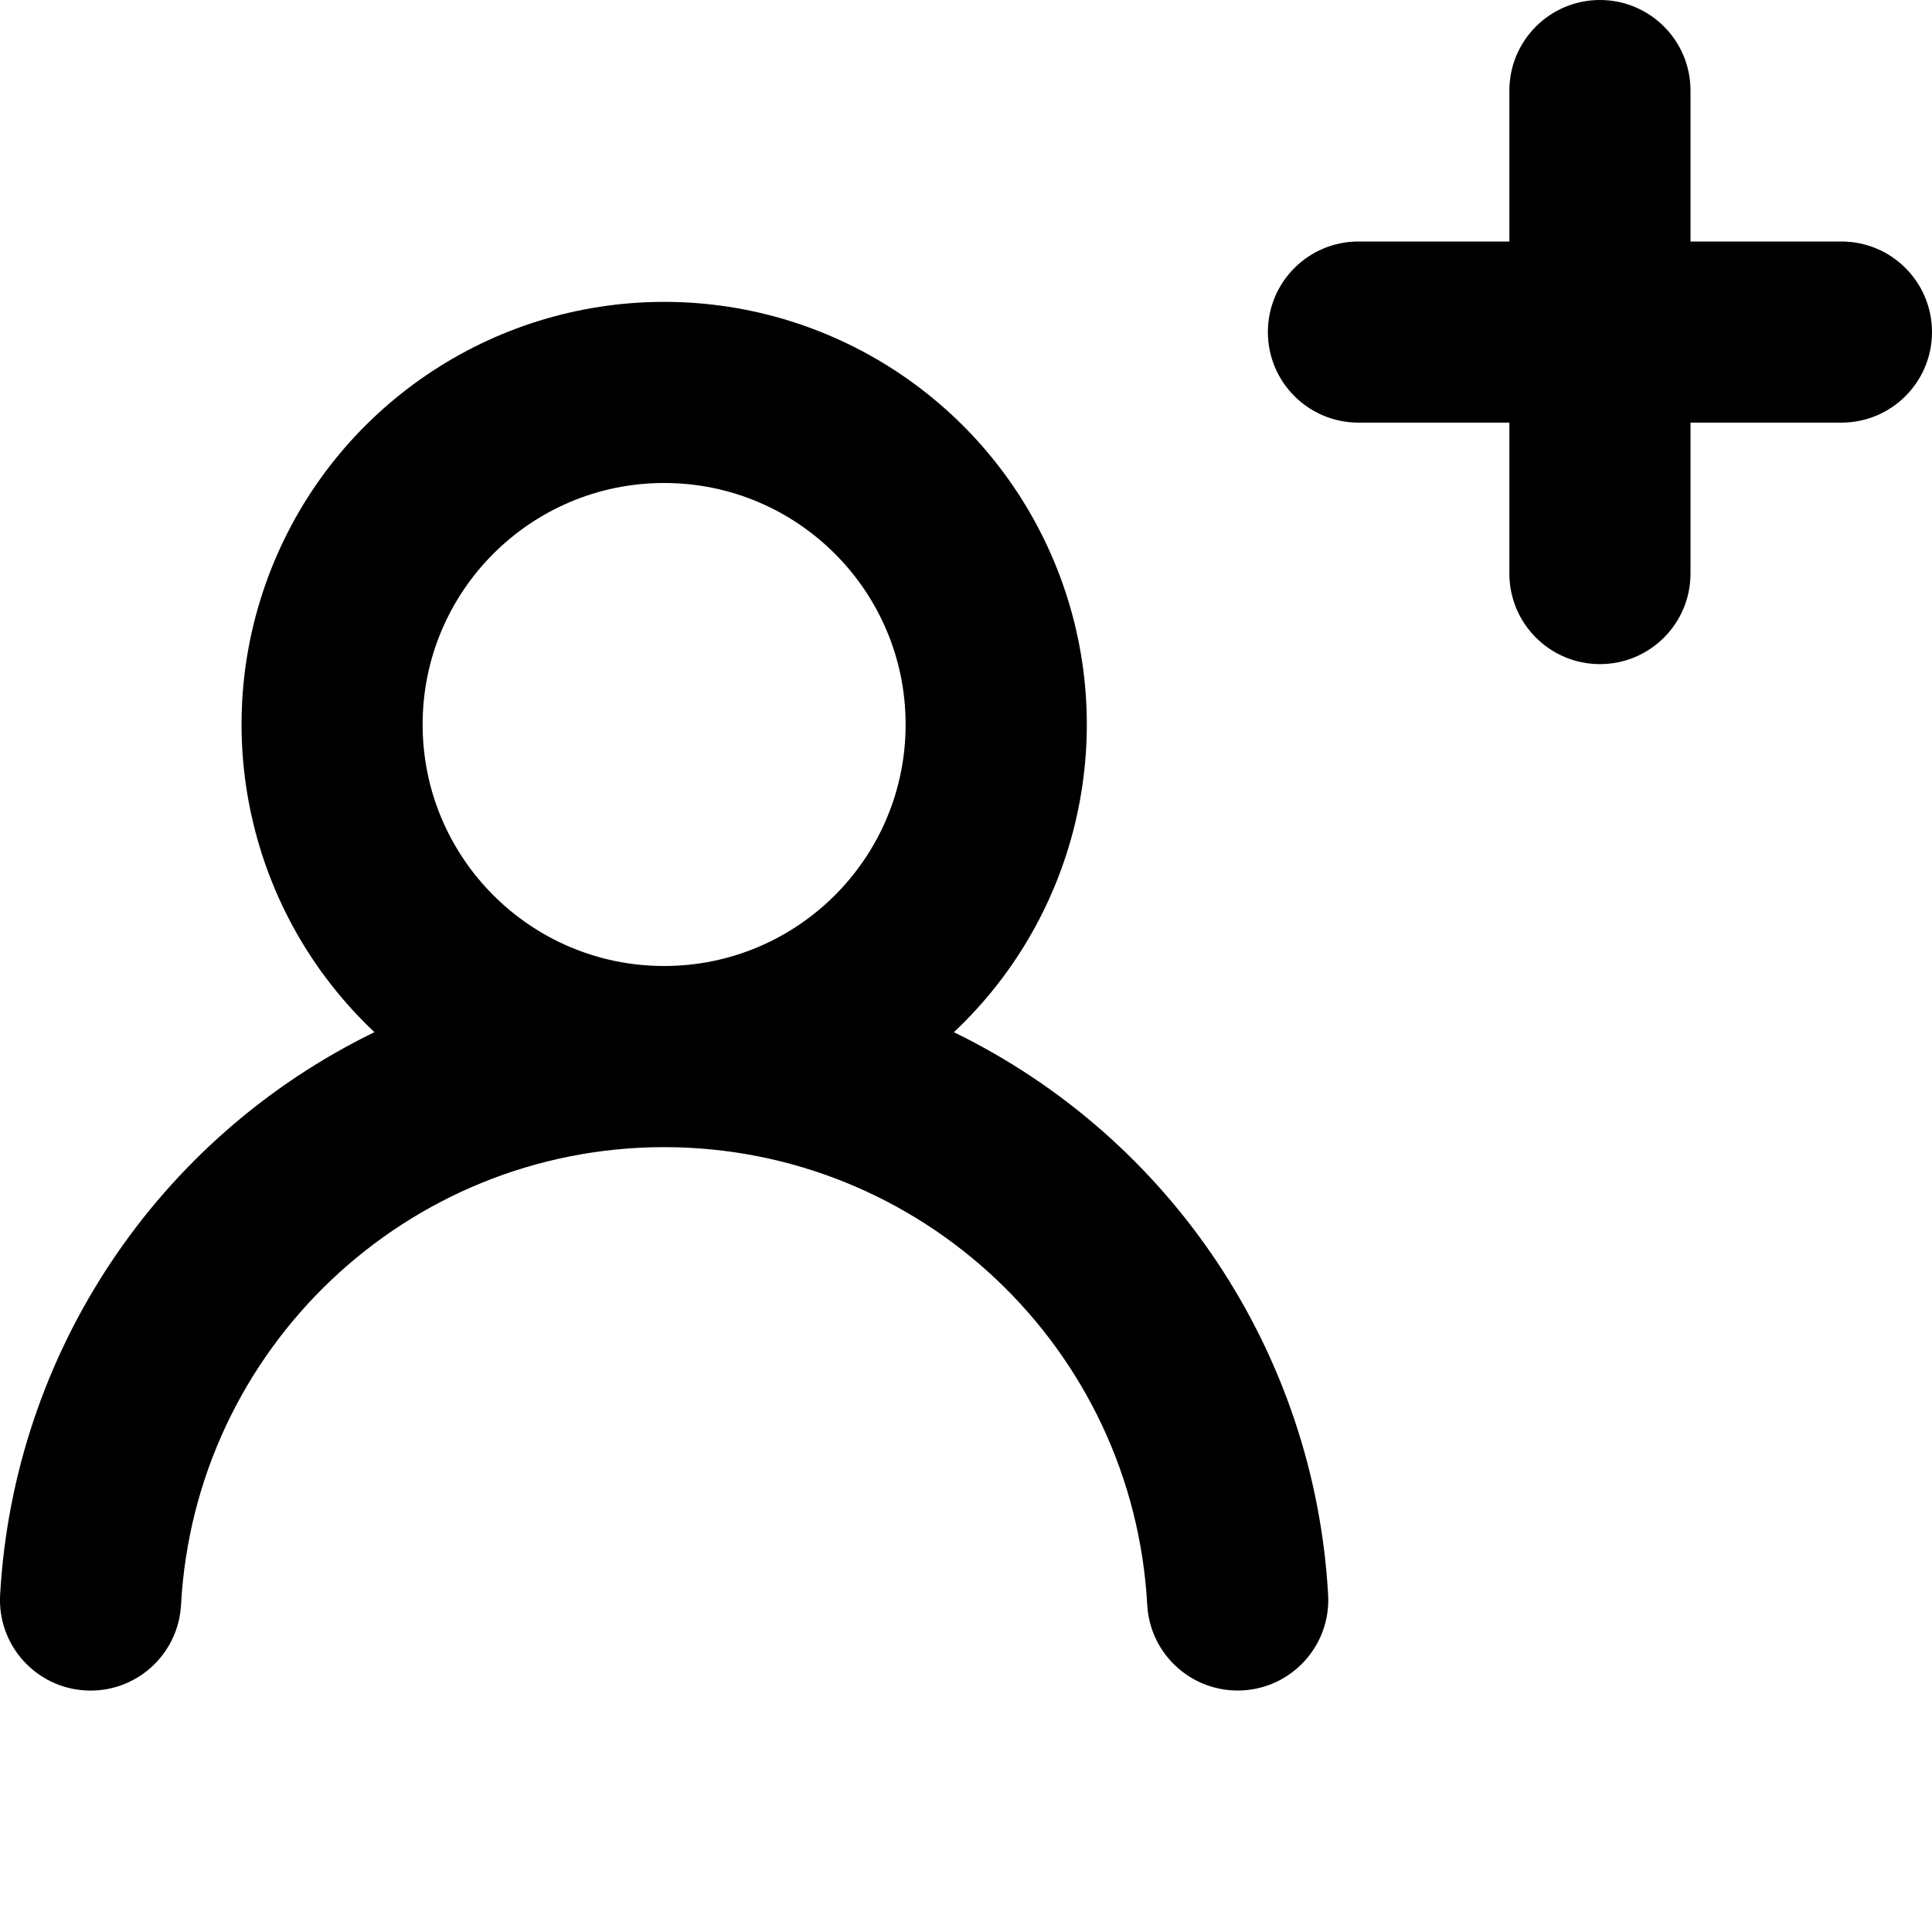
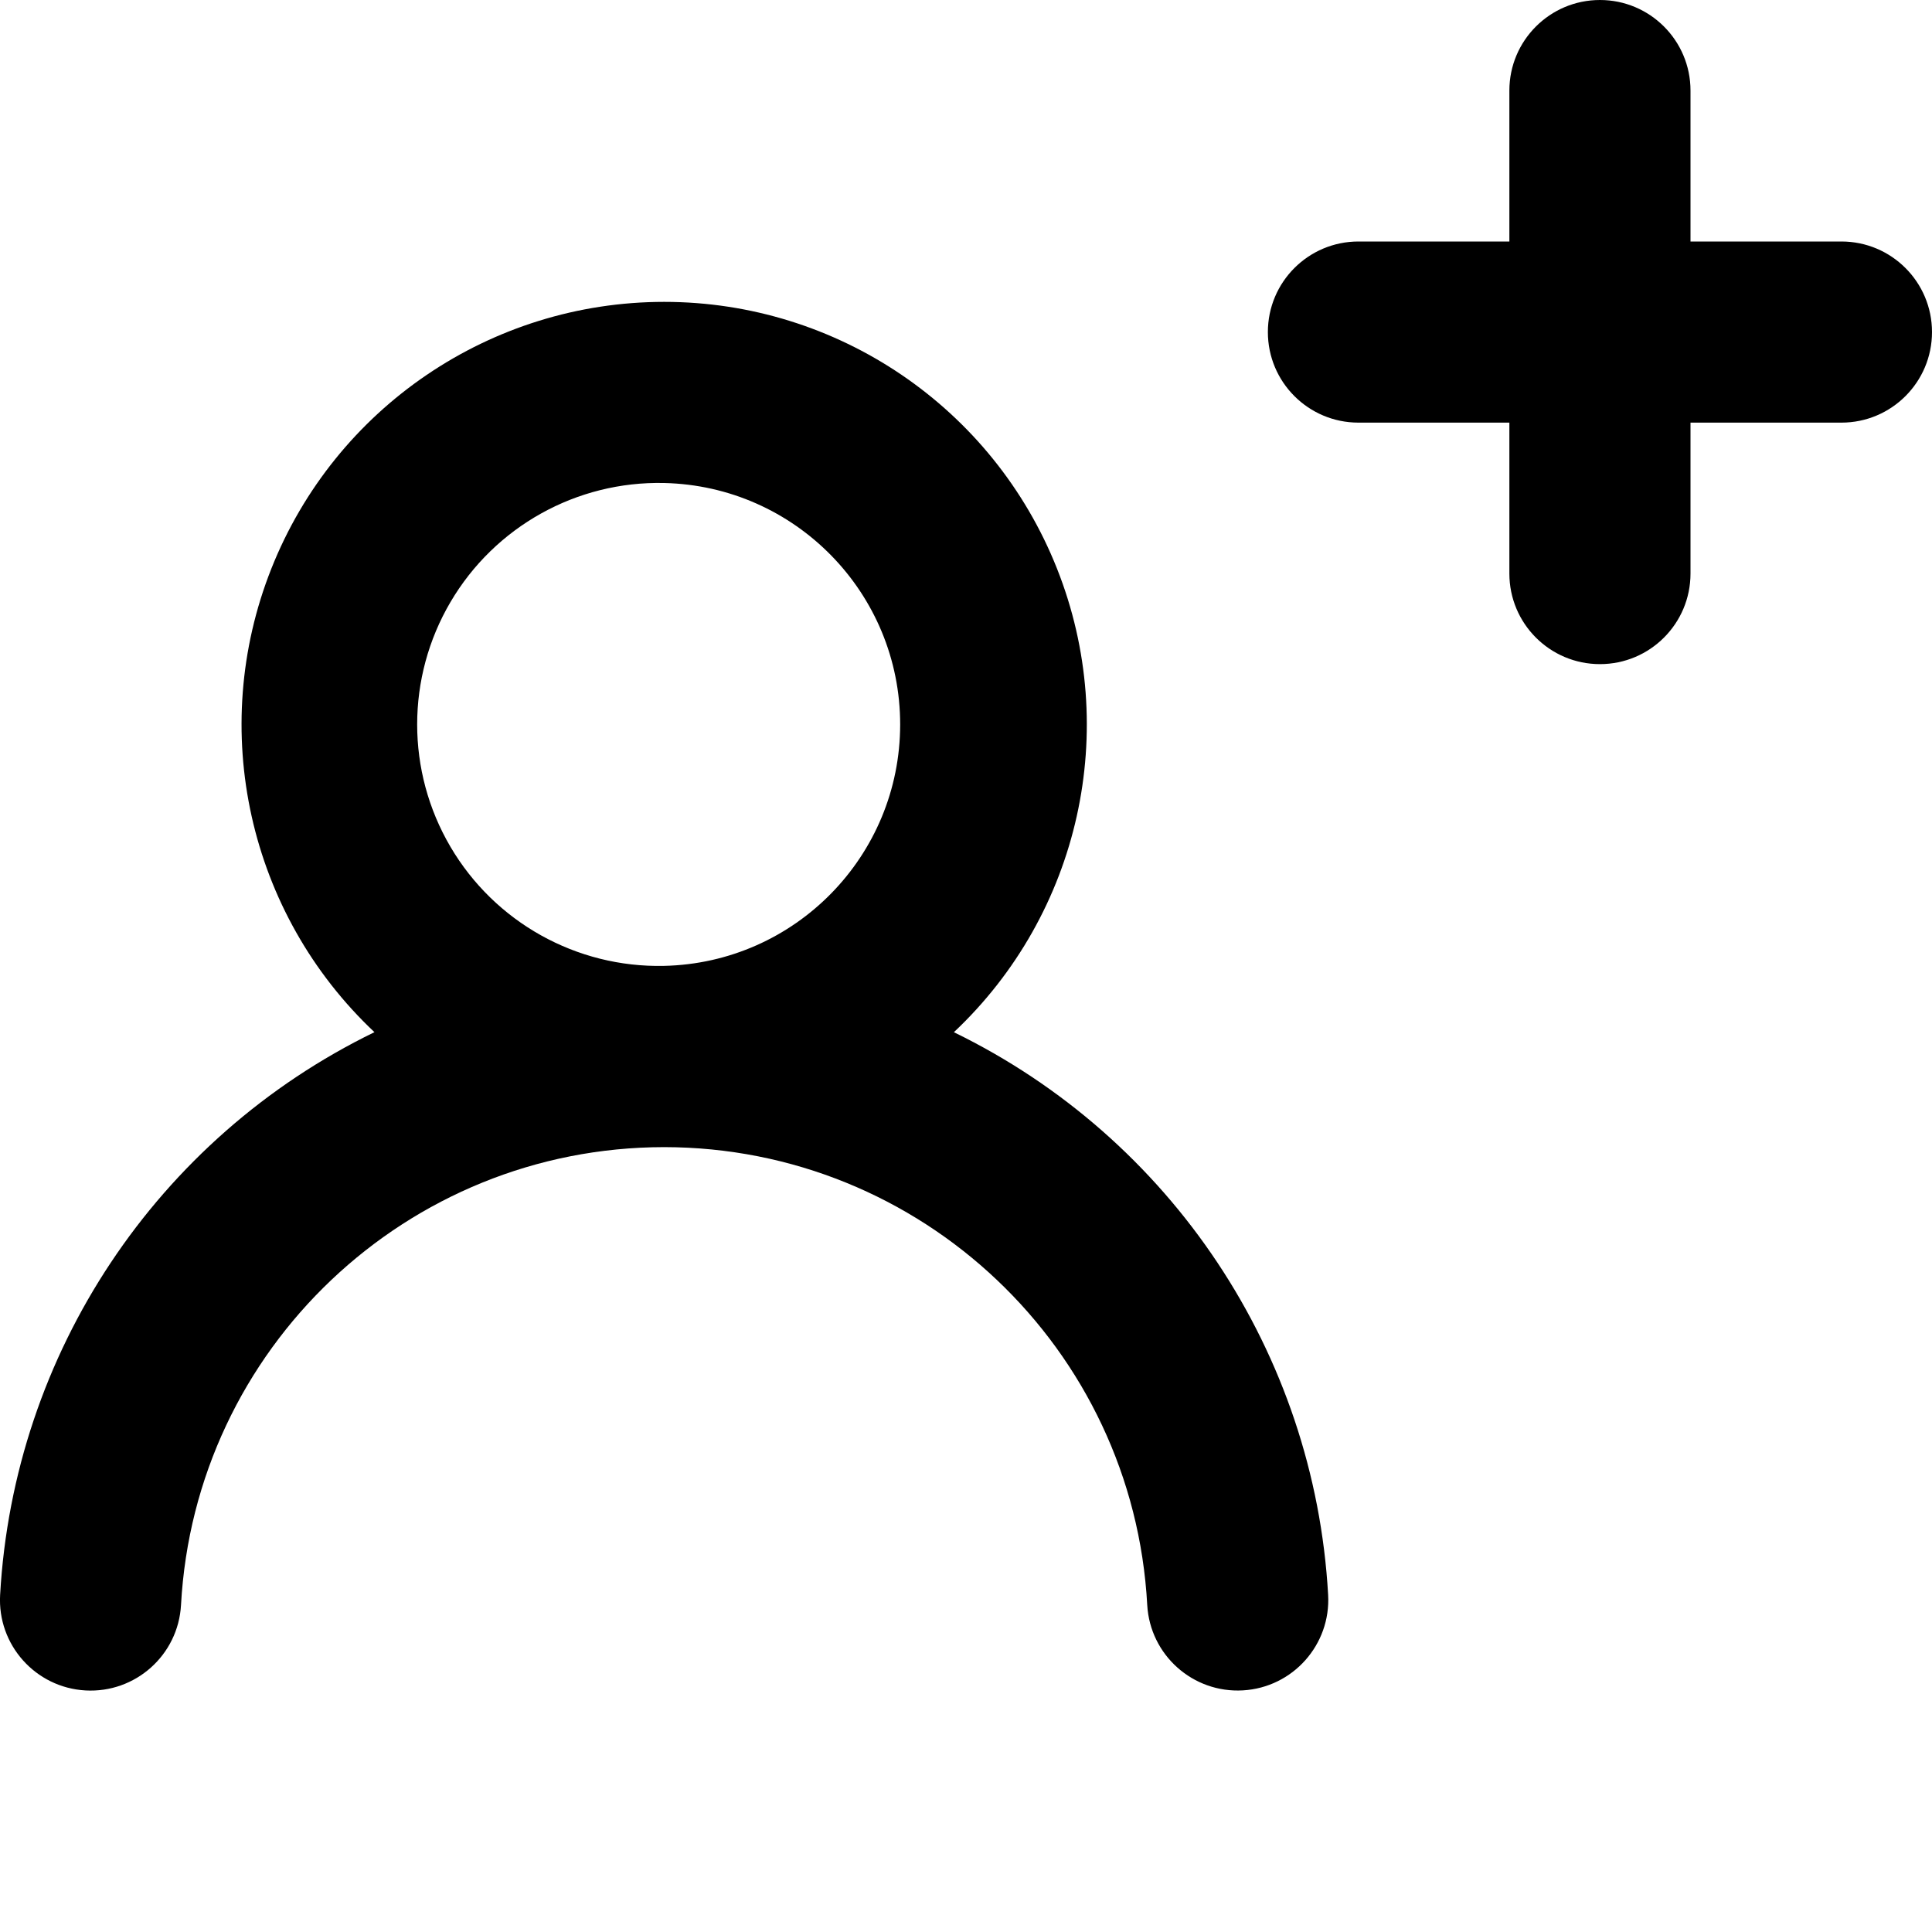
<svg xmlns="http://www.w3.org/2000/svg" fill="currentColor" viewBox="0 0 16 16">
-   <path fill-rule="evenodd" d="M13.25 0a.75.75 0 01.75.75V2h1.25a.75.75 0 010 1.5H14v1.25a.75.75 0 01-1.5 0V3.5h-1.25a.75.75 0 010-1.5h1.25V.75a.75.75 0 01.75-.75zM5.5 4a2 2 0 100 4 2 2 0 000-4zm2.4 4.548a3.5 3.5 0 10-4.799 0 5.527 5.527 0 00-3.1 4.66.75.75 0 101.498.085A4.01 4.01 0 015.5 9.5a4.01 4.01 0 014.001 3.793.75.75 0 101.498-.086 5.527 5.527 0 00-3.1-4.659z" />
+   <path d="M7.9 8.548h-.001a5.528 5.528 0 0 1 3.1 4.659.75.75 0 1 1-1.498.086A4.01 4.01 0 0 0 5.5 9.5a4.01 4.01 0 0 0-4.001 3.793.75.75 0 1 1-1.498-.085 5.527 5.527 0 0 1 3.1-4.66 3.5 3.5 0 1 1 4.799 0ZM13.25 0a.75.75 0 0 1 .75.75V2h1.25a.75.75 0 0 1 0 1.5H14v1.25a.75.75 0 0 1-1.5 0V3.5h-1.25a.75.75 0 0 1 0-1.5h1.25V.75a.75.75 0 0 1 .75-.75ZM5.5 4a2 2 0 1 0-.001 3.999A2 2 0 0 0 5.5 4Z" />
</svg>
